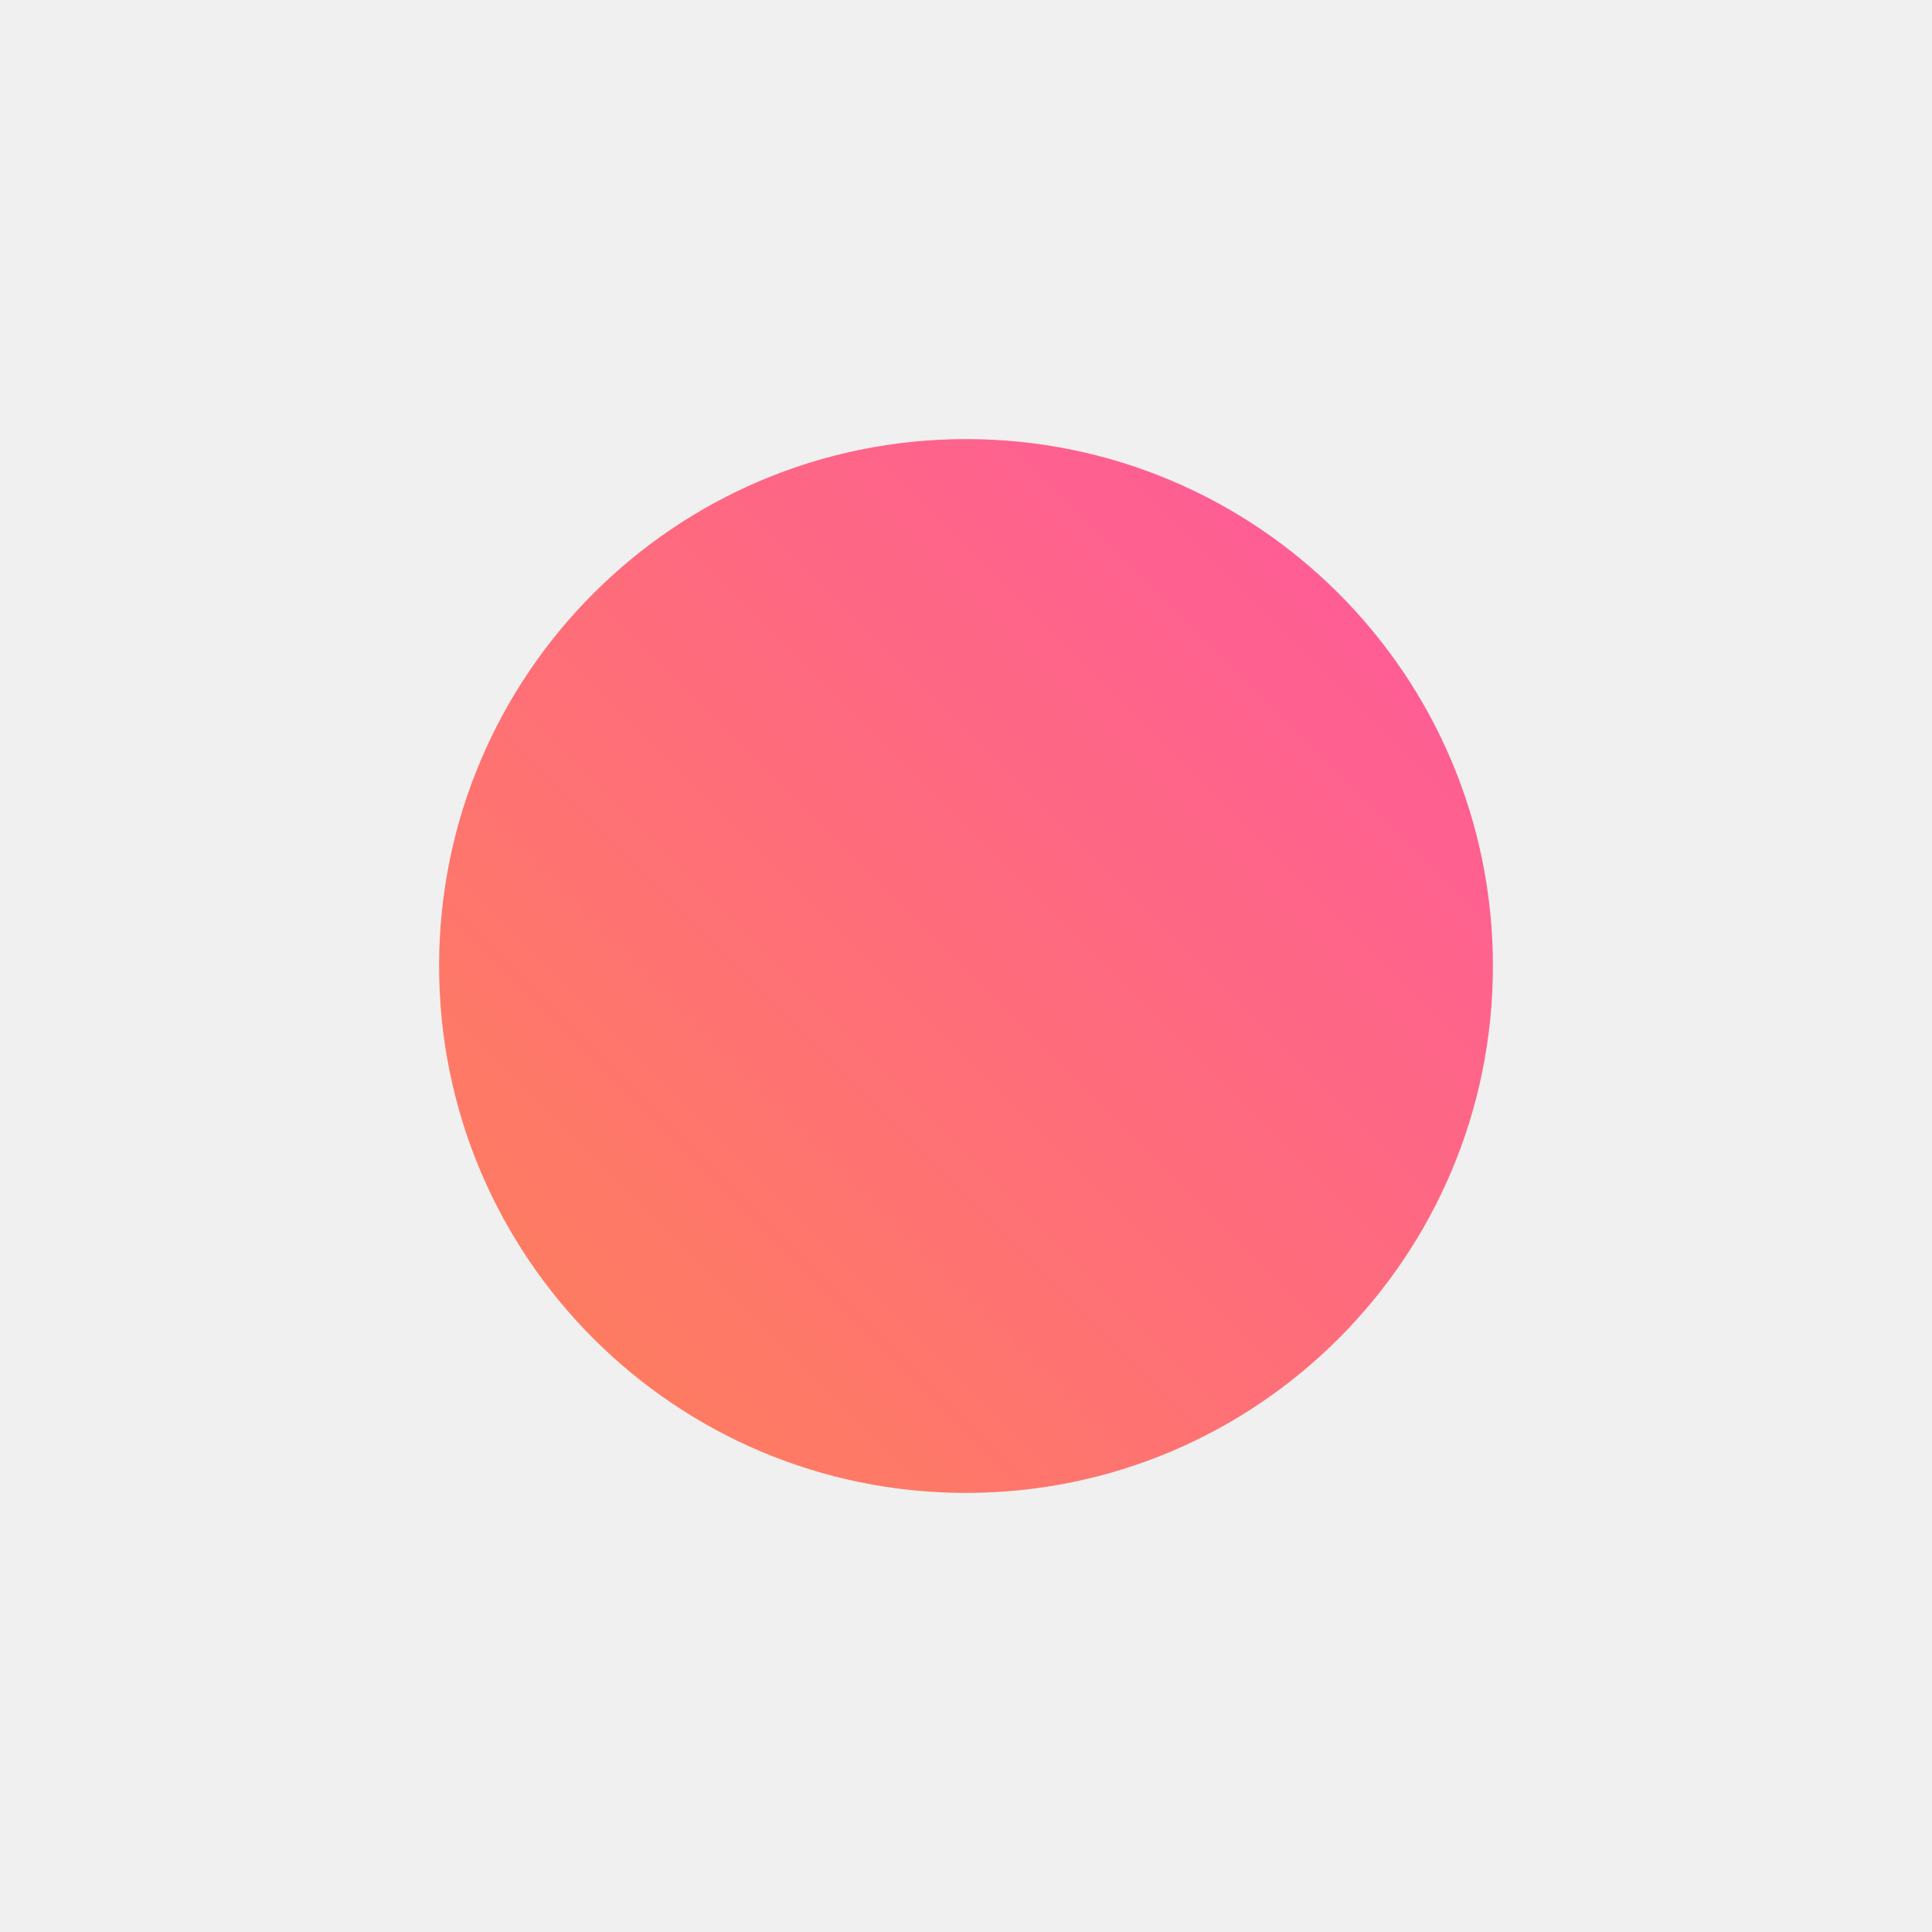
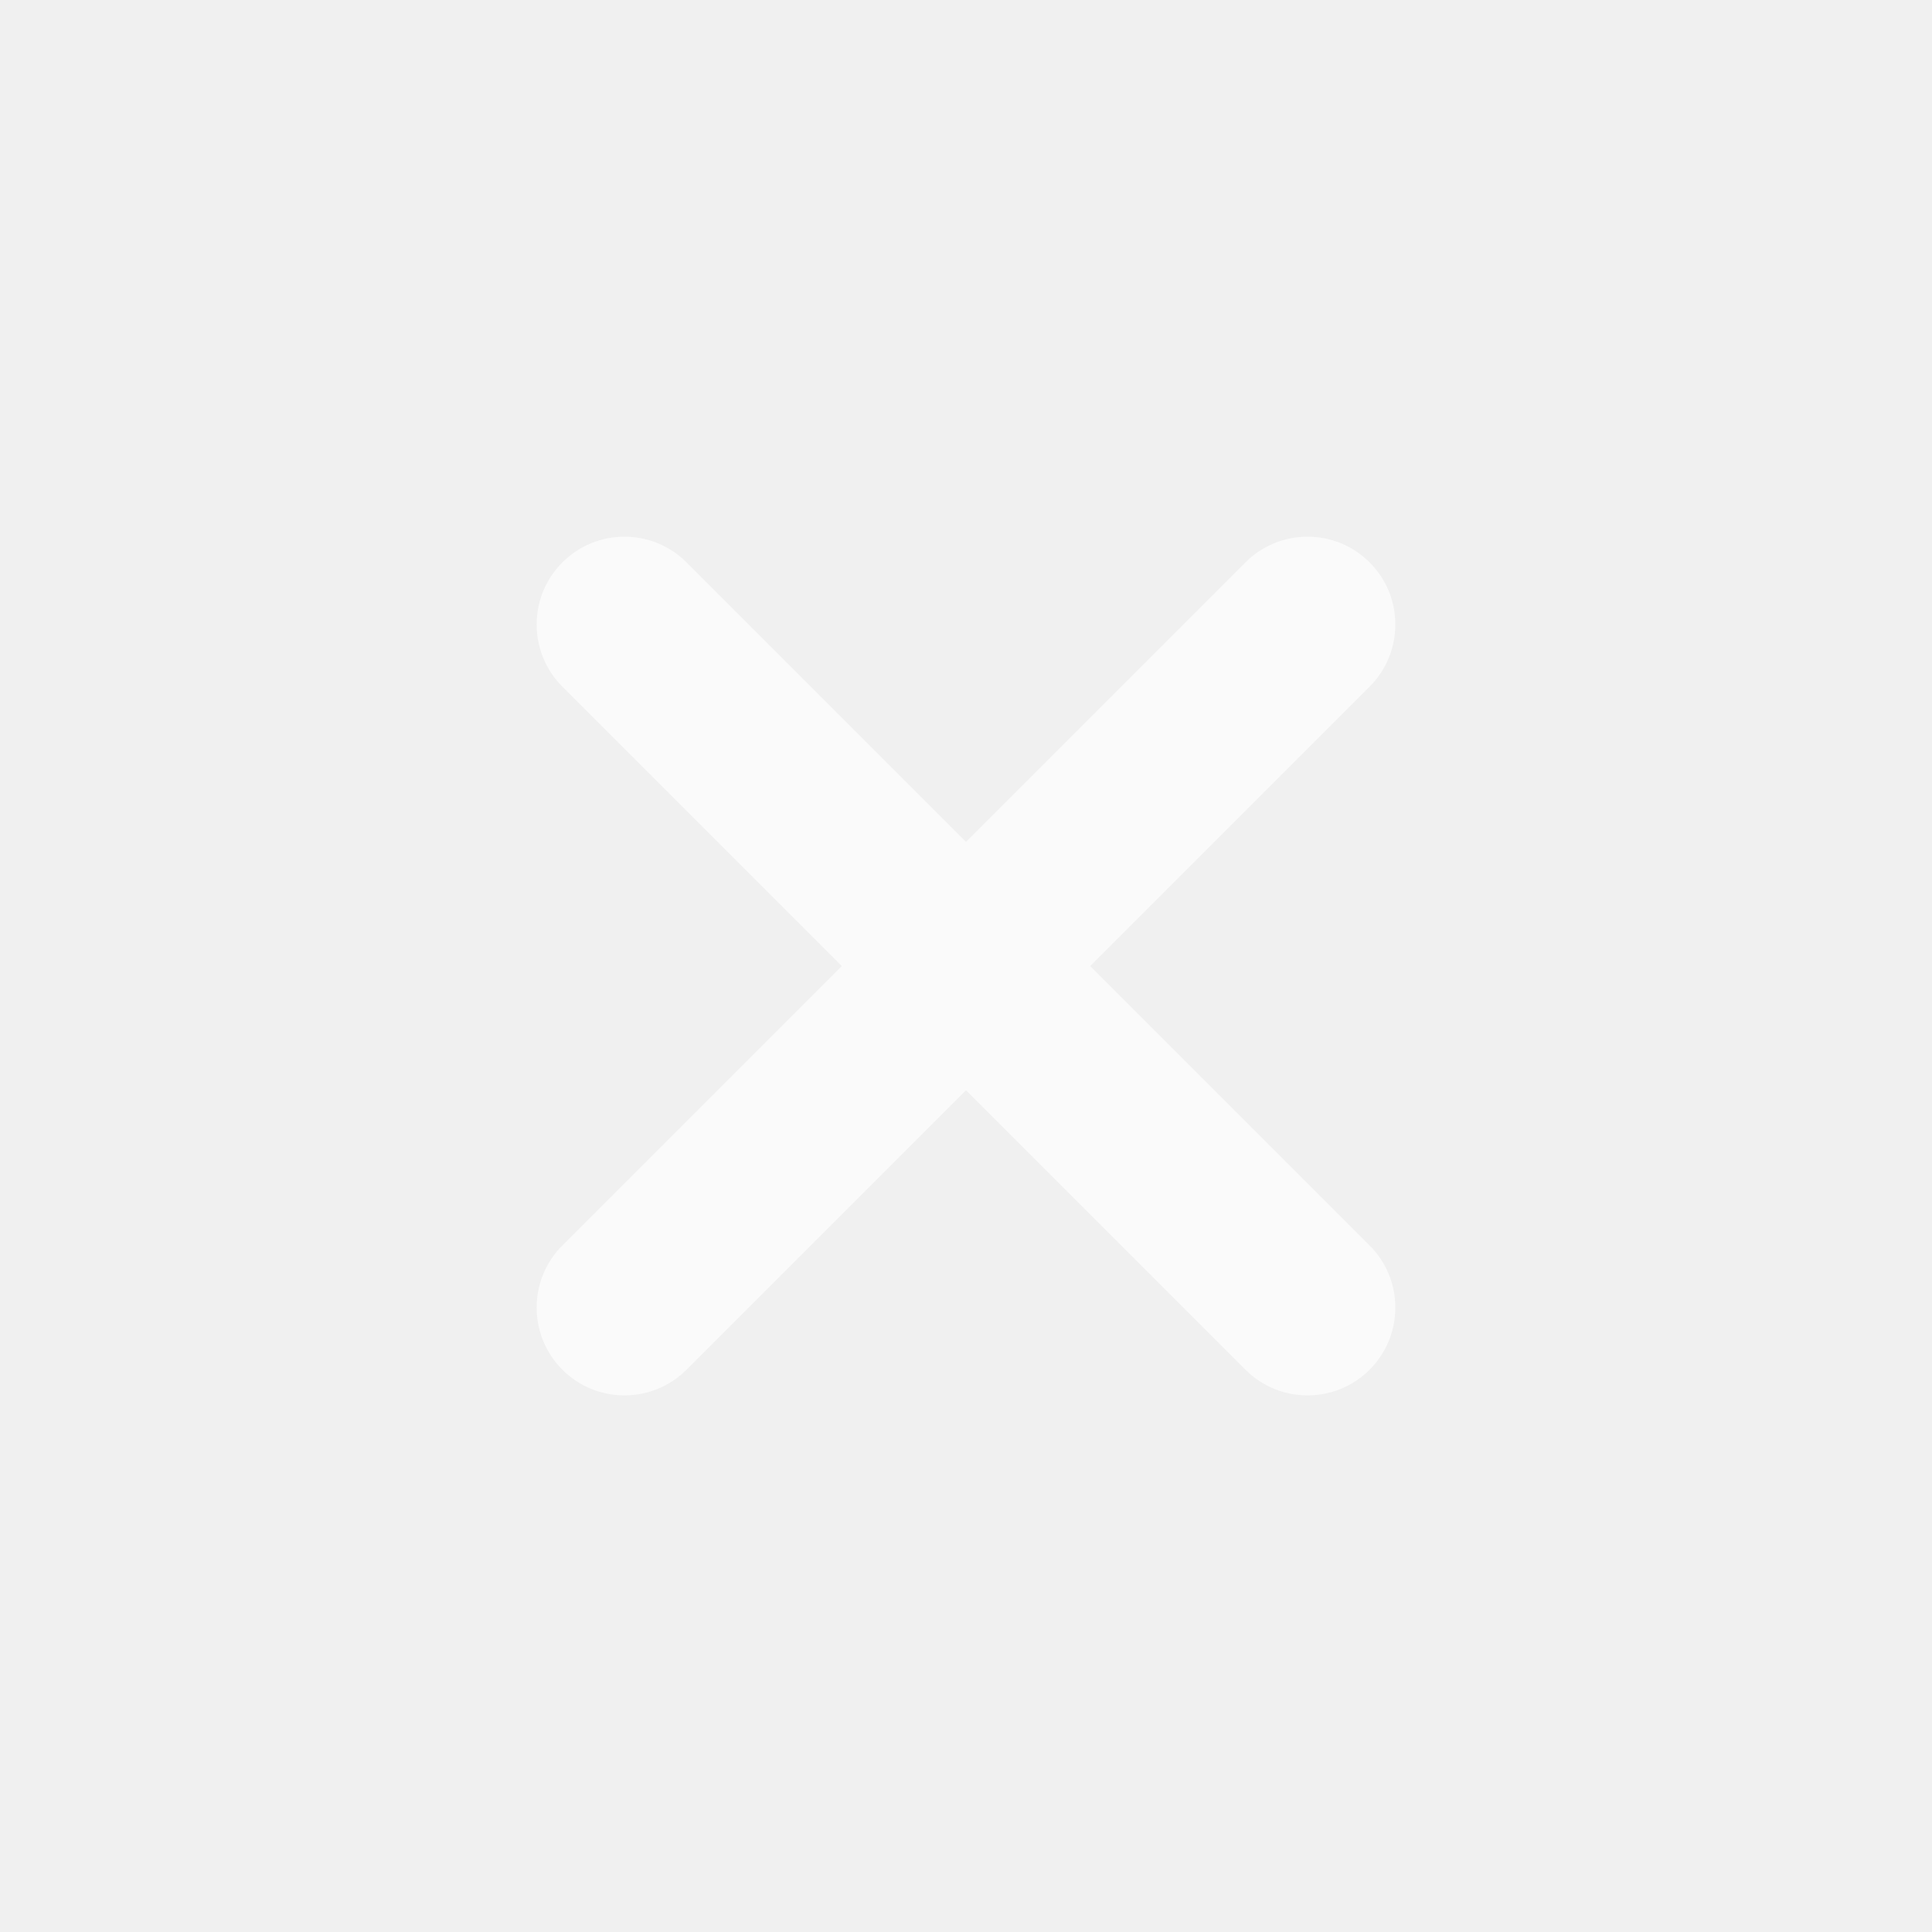
- <svg xmlns="http://www.w3.org/2000/svg" xmlns:xlink="http://www.w3.org/1999/xlink" id="svg4306" width="22" height="22" version="1.1" style="enable-background:new">
+ <svg xmlns="http://www.w3.org/2000/svg" id="svg4306" width="22" height="22" version="1.1" style="enable-background:new">
  <defs id="defs29">
-     <linearGradient id="linearGradient1777">
-       <stop style="stop-color:#ff7d50;stop-opacity:1" offset="0" id="stop1773" />
-       <stop style="stop-color:#ff509b;stop-opacity:1" offset="1" id="stop1775" />
-     </linearGradient>
-     <linearGradient id="linearGradient1769">
-       <stop style="stop-color:#ff7d50;stop-opacity:1" offset="0" id="stop1765" />
-       <stop style="stop-color:#ff509b;stop-opacity:1" offset="1" id="stop1767" />
-     </linearGradient>
-     <linearGradient id="linearGradient1761">
-       <stop style="stop-color:#ff7d50;stop-opacity:1" offset="0" id="stop1757" />
-       <stop style="stop-color:#ff509b;stop-opacity:1" offset="1" id="stop1759" />
-     </linearGradient>
    <filter color-interpolation-filters="sRGB" height="1.048" width="1.048" y="-.024" x="-.024" id="filter11290">
      <feGaussianBlur id="feGaussianBlur880" stdDeviation="0.159" />
    </filter>
    <linearGradient gradientUnits="userSpaceOnUse" gradientTransform="translate(-0.0080452,-5.0139e-5)" y2=".934" y1="14.069" x2="16.101" x1="2.967" id="linearGradient1005">
      <stop id="stop883" offset="0" stop-color="#ff7d50" />
      <stop id="stop885" offset=".516" stop-color="#fa4b5a" />
      <stop id="stop887" offset="1" stop-color="#ff509b" />
    </linearGradient>
    <clipPath id="aw">
      <path id="path890" d="m481 318h22v22h-22z" />
    </clipPath>
    <clipPath id="av">
      <path id="path893" d="m507 318h22v22h-22z" />
    </clipPath>
    <clipPath id="au">
      <path id="path896" d="m530 318h22v22h-22z" />
    </clipPath>
    <clipPath id="at">
      <path id="path899" d="m672 1064c0-1.105 4.925-2 11-2s11 0.895 11 2-4.925 2-11 2-11-0.895-11-2" />
    </clipPath>
    <clipPath id="as">
      <path id="path902" d="m660 1057h51v65.001h-51z" />
    </clipPath>
    <clipPath id="ar">
      <path id="path905" d="m659 517h53v18h-53z" />
    </clipPath>
    <clipPath id="aq">
      <path id="path908" d="m659 500h53v18h-53z" />
    </clipPath>
    <clipPath id="ap">
      <path id="path911" d="m648 112h73v60h-73z" />
    </clipPath>
    <clipPath id="ao">
      <path id="path914" d="m826 1056h59v60h-59z" />
    </clipPath>
    <clipPath id="an">
      <path id="path917" d="m805 276h100v100h-100z" />
    </clipPath>
    <clipPath id="am">
      <path id="path920" d="m145 1063.8h74.152v45.21h-74.152z" />
    </clipPath>
    <clipPath id="al">
      <path id="path923" d="m151 667h57v57h-57z" />
    </clipPath>
    <clipPath id="ak">
      <path id="path926" d="m154 697h51v51h-51z" />
    </clipPath>
    <clipPath id="aj">
      <path id="path929" d="m500.04 864.45h36.012v67.52h-36.012z" />
    </clipPath>
    <clipPath id="ai">
      <path id="path932" d="m836 870.54h47v55.539h-47z" />
    </clipPath>
    <clipPath id="ah">
      <path id="path935" d="m318.03 702.35h62.848v37.991h-62.848z" />
    </clipPath>
    <clipPath id="ag">
      <path id="path938" d="m485.03 133.35h62.847v37.991h-62.847z" />
    </clipPath>
    <clipPath id="af">
      <path id="path941" d="m493.37 677.93h45.643v68.067h-45.643z" />
    </clipPath>
    <clipPath id="ae">
      <path id="path944" d="m144.34 1018.2h71.467v78h-71.467z" />
    </clipPath>
    <clipPath id="ad">
      <path id="path947" d="m293.21 1068.6 66.323-38.292 36.047 62.435-66.323 38.292z" />
    </clipPath>
    <clipPath id="ac">
      <path id="path950" d="m488.86 1054.5h10v10.706h-10z" />
    </clipPath>
    <clipPath id="ab">
      <path id="path953" d="m508 1066.8h10.001v10.705h-10.001z" />
    </clipPath>
    <clipPath id="aa">
      <path id="path956" d="m525 1045.8h10v10.706h-10z" />
    </clipPath>
    <clipPath id="z">
      <path id="path959" d="m836 1043.7h25.5v31.5h-25.5z" />
    </clipPath>
    <clipPath id="y">
      <path id="path962" d="m838 1062.2h24v24h-24z" />
    </clipPath>
    <clipPath id="x">
      <path id="path965" d="m134 489.24h7v6h-7z" />
    </clipPath>
    <clipPath id="w">
      <path id="path968" d="m216 489.24h7v6h-7z" />
    </clipPath>
    <clipPath id="v">
      <path id="path971" d="m838 477.24h22v22h-22z" />
    </clipPath>
    <clipPath id="u">
      <path id="path974" d="m704 1061.2h25v25h-25z" />
    </clipPath>
    <clipPath id="t">
      <path id="path977" d="m663.04 1078.6-1.808-3.514-21.07-47.453c13.336-18.439 48.336-26.938 73.836-3.439 0.842 0 6.476 6.246 6 7l-18.386 25.895c-0.483 0.765-1.453 0.946-2.177 0.431l-15.505-11.011c-0.359-0.255-0.847-0.153-1.07 0.238l-18.272 31.869c-0.218 0.384-0.502 0.578-0.782 0.578-0.282 0-0.561-0.197-0.766-0.594" />
    </clipPath>
    <clipPath id="s">
      <path id="path980" d="m127 820.24h100v100h-100z" />
    </clipPath>
    <clipPath id="r">
      <path id="path983" d="m809 680.24c0-22.092 17.908-40 40-40s40 17.908 40 40c0 22.091-17.908 40-40 40s-40-17.909-40-40" />
    </clipPath>
    <clipPath id="q">
      <path id="path986" d="m658 469.24h44v45h-44z" />
    </clipPath>
    <clipPath id="p">
      <path id="path989" d="m651 271.24h58v58h-58z" />
    </clipPath>
    <clipPath id="o">
      <path id="path992" d="m662 307.24h38v8h-38z" />
    </clipPath>
    <clipPath id="n">
      <path id="path995" d="m858.98 137.24c0.013-0.101 0.021-0.203 0.021-0.307v-6.693h15.75c1.237 0 2.25-1.013 2.25-2.25v-11.25l-27-4.5-27 4.5v-2.25l27-4.5 27 4.5v-27c0-1.237-1.013-2.25-2.25-2.25h-49.5c-1.237 0-2.25 1.013-2.25 2.25v-4.25h54v54zm-35.979 0v-9.25c0 1.237 1.013 2.25 2.25 2.25h15.75v6.693c0 0.104 7e-3 0.207 0.02 0.307zm22.5-7h9v4.5h-9zm1.125-9c-0.62 0-1.125-0.506-1.125-1.125v-2.25c0-0.619 0.505-1.125 1.125-1.125h6.75c0.619 0 1.125 0.506 1.125 1.125v2.25c0 0.619-0.506 1.125-1.125 1.125z" />
    </clipPath>
    <clipPath id="m">
      <path id="path998" d="m531.27 136.24c6.325-2.29 10.727-8.277 10.727-15.484 0-11.316-10.2-20.563-25.65-34.575l-4.35-3.941-4.35 3.941c-15.45 14.012-25.65 23.259-25.65 34.575v-39.516h60v55zm-26.983 0c2.995-1.052 5.686-2.883 7.71-5.25 2.024 2.367 4.715 4.198 7.71 5.25zm-22.29 0v-15.484c0 7.207 4.402 13.194 10.727 15.484z" />
    </clipPath>
    <clipPath id="l">
      <path id="path1001" d="m648 79.241h64v64h-64z" />
    </clipPath>
    <clipPath id="k">
      <path id="path1004" d="m500 691.74c0-3.037 2.463-5.5 5.5-5.5s5.5 2.463 5.5 5.5-2.463 5.5-5.5 5.5-5.5-2.463-5.5-5.5" />
    </clipPath>
    <clipPath id="j">
      <path id="path1007" d="m500 669.74c0-3.037 2.463-5.5 5.5-5.5s5.5 2.463 5.5 5.5c0 3.038-2.463 5.5-5.5 5.5s-5.5-2.462-5.5-5.5" />
    </clipPath>
    <clipPath id="i">
      <path id="path1010" d="m494 680.74c0-3.037 2.462-5.5 5.5-5.5s5.5 2.463 5.5 5.5c0 3.038-2.462 5.5-5.5 5.5s-5.5-2.462-5.5-5.5" />
    </clipPath>
    <clipPath id="h">
      <path id="path1013" d="m513 691.74c0-3.037 2.463-5.5 5.5-5.5s5.5 2.463 5.5 5.5-2.463 5.5-5.5 5.5-5.5-2.463-5.5-5.5" />
    </clipPath>
    <clipPath id="g">
      <path id="path1016" d="m513 669.74c0-3.037 2.463-5.5 5.5-5.5s5.5 2.463 5.5 5.5c0 3.038-2.463 5.5-5.5 5.5s-5.5-2.462-5.5-5.5" />
    </clipPath>
    <clipPath id="f-0">
      <path id="path1019" d="m507 680.74c0-3.037 2.463-5.5 5.5-5.5s5.5 2.463 5.5 5.5c0 3.038-2.463 5.5-5.5 5.5s-5.5-2.462-5.5-5.5" />
    </clipPath>
    <clipPath id="e-7">
      <path id="path1022" d="m520 680.74c0-3.037 2.463-5.5 5.5-5.5s5.5 2.463 5.5 5.5c0 3.038-2.463 5.5-5.5 5.5s-5.5-2.462-5.5-5.5" />
    </clipPath>
    <clipPath id="d-8">
      <path id="path1025" d="m321 322.24c-4.97 0-9-4.029-9-9 0-4.97 4.03-9 9-9h45c4.971 0 9 4.03 9 9 0 4.971-4.029 9-9 9z" />
    </clipPath>
    <clipPath id="c">
      <path id="path1028" d="m322 297.24c-4.971 0-9-4.029-9-9 0-4.97 4.029-9 9-9h45c4.971 0 9 4.03 9 9 0 4.971-4.029 9-9 9z" />
    </clipPath>
    <clipPath id="b-6">
      <path id="path1031" d="m155 83.24h44v53h-44z" />
    </clipPath>
    <filter color-interpolation-filters="sRGB" height="1.19" width="1.32" y="-.095" x="-.16" id="filter2174">
      <feGaussianBlur id="feGaussianBlur1034" stdDeviation="0.256" />
    </filter>
-     <linearGradient xlink:href="#linearGradient1761" id="linearGradient1763" x1="1296" y1="261" x2="1308" y2="249" gradientUnits="userSpaceOnUse" />
-     <linearGradient xlink:href="#linearGradient1769" id="linearGradient1771" x1="1295.761" y1="261.101" x2="1308.108" y2="249.151" gradientUnits="userSpaceOnUse" />
-     <linearGradient xlink:href="#linearGradient1777" id="linearGradient1779" x1="1295.745" y1="260.827" x2="1308.108" y2="249.191" gradientUnits="userSpaceOnUse" />
  </defs>
  <g id="active-center">
    <rect id="rect4175" width="22" height="22" x="0" y="0" style="opacity:0.001;fill:#000000;fill-opacity:1;fill-rule:nonzero;stroke:none;stroke-width:2;stroke-linecap:round;stroke-linejoin:round;stroke-miterlimit:4;stroke-dasharray:none;stroke-opacity:1" />
-     <g transform="translate(-83.62499,158.6378)" id="titlebutton-close" style="display:inline">
-       <g id="g6202" style="display:inline;opacity:1" transform="translate(-1207.375,-402.6378)">
-         <ellipse cy="255" cx="1302" style="display:inline;opacity:0.95;fill:url(#linearGradient1763);fill-opacity:1;stroke:none;stroke-width:0;stroke-linecap:butt;stroke-linejoin:miter;stroke-miterlimit:4;stroke-dasharray:none;stroke-dashoffset:0;stroke-opacity:1" id="ellipse6176" rx="6" ry="6" />
-         <path style="display:inline;opacity:0;fill:#6e6e6e;fill-opacity:1;stroke:none;stroke-width:0;stroke-linecap:butt;stroke-linejoin:miter;stroke-miterlimit:4;stroke-dasharray:none;stroke-dashoffset:0;stroke-opacity:1" d="m 1302,248 a 7,7 0 0 0 -7,7 7,7 0 0 0 7,7 7,7 0 0 0 7,-7 7,7 0 0 0 -7,-7 z m 0,1 a 6,6 0 0 1 6,6 6,6 0 0 1 -6,6 6,6 0 0 1 -6,-6 6,6 0 0 1 6,-6 z" id="path6178" />
-         <g id="g6200" transform="translate(1294,247)" style="fill:#c0e3ff;fill-opacity:1">
-           <g transform="translate(-81.0002,-967)" style="display:inline;fill:#c0e3ff;fill-opacity:1" id="g6180" />
-           <g transform="translate(-81.0002,-967)" id="g6182" style="fill:#c0e3ff;fill-opacity:1" />
-           <g transform="translate(-81.0002,-967)" id="g6184" style="fill:#c0e3ff;fill-opacity:1" />
-           <g transform="translate(-81.0002,-967)" id="g6186" style="fill:#c0e3ff;fill-opacity:1" />
-           <g transform="translate(-81.0002,-967)" id="g6188" style="fill:#c0e3ff;fill-opacity:1" />
-           <g transform="translate(-81.0002,-967)" style="display:inline;fill:#c0e3ff;fill-opacity:1" id="g6190" />
-           <g transform="translate(-81.0002,-967)" style="display:inline;fill:#c0e3ff;fill-opacity:1" id="g6192" />
-           <g transform="translate(-81.0002,-967)" style="display:inline;fill:#c0e3ff;fill-opacity:1" id="g6194" />
-           <g transform="translate(-81.0002,-967)" style="display:inline;fill:#c0e3ff;fill-opacity:1" id="g6198" />
-         </g>
-       </g>
-       <rect y="-155.638" x="86.625" height="16" width="16" id="rect6204" style="display:inline;opacity:1;fill:none;fill-opacity:1;stroke:none;stroke-width:1;stroke-linecap:butt;stroke-linejoin:miter;stroke-miterlimit:4;stroke-dasharray:none;stroke-dashoffset:0;stroke-opacity:0" />
+     <g transform="translate(20,0.5000001)" id="g1011">
+       <rect transform="matrix(-0.7071068,-0.7071068,-0.7071068,0.7071068,0,0)" ry="1" y="7.289" x="-2.061" height="13" width="2" id="rect999" style="opacity:1;fill:#fafafa;fill-opacity:1;fill-rule:evenodd;stroke:none;stroke-width:0.589;stroke-linecap:round;stroke-linejoin:miter;stroke-miterlimit:4;stroke-dasharray:none;stroke-dashoffset:3;stroke-opacity:1;paint-order:stroke fill markers" />
+       <rect style="opacity:1;fill:#fafafa;fill-opacity:1;fill-rule:evenodd;stroke:none;stroke-width:0.589;stroke-linecap:round;stroke-linejoin:miter;stroke-miterlimit:4;stroke-dasharray:none;stroke-dashoffset:3;stroke-opacity:1;paint-order:stroke fill markers" id="rect1007" width="2" height="13" x="-14.789" y="-5.439" ry="1" transform="rotate(-45)" />
    </g>
  </g>
-   <g style="display:inline" transform="matrix(1.375,0,0,1.375,-118.508,241.613)" id="hover-center">
-     <g id="g6344" style="display:inline;opacity:1" transform="translate(-1207.375,-402.6378)">
-       <ellipse cy="255" cx="1302" style="display:inline;opacity:0.95;fill:url(#linearGradient1771);fill-opacity:1;stroke:none;stroke-width:0;stroke-linecap:butt;stroke-linejoin:miter;stroke-miterlimit:4;stroke-dasharray:none;stroke-dashoffset:0;stroke-opacity:1" id="ellipse6320" rx="6" ry="6" />
-       <path style="display:inline;opacity:0;fill:#6e6e6e;fill-opacity:1;stroke:none;stroke-width:0;stroke-linecap:butt;stroke-linejoin:miter;stroke-miterlimit:4;stroke-dasharray:none;stroke-dashoffset:0;stroke-opacity:1" d="m 1302,248 a 7,7 0 0 0 -7,7 7,7 0 0 0 7,7 7,7 0 0 0 7,-7 7,7 0 0 0 -7,-7 z m 0,1 a 6,6 0 0 1 6,6 6,6 0 0 1 -6,6 6,6 0 0 1 -6,-6 6,6 0 0 1 6,-6 z" id="path6322" />
-       <g id="g6342" transform="translate(1294,247)" style="fill:#c0e3ff;fill-opacity:1">
-         <g transform="translate(-81.0002,-967)" style="display:inline;fill:#c0e3ff;fill-opacity:1" id="g6324" />
-         <g transform="translate(-81.0002,-967)" id="g6326" style="fill:#c0e3ff;fill-opacity:1" />
-         <g transform="translate(-81.0002,-967)" id="g6328" style="fill:#c0e3ff;fill-opacity:1" />
-         <g transform="translate(-81.0002,-967)" id="g6330" style="fill:#c0e3ff;fill-opacity:1" />
-         <g transform="translate(-81.0002,-967)" id="g6332" style="fill:#c0e3ff;fill-opacity:1" />
-         <g transform="translate(-81.0002,-967)" style="display:inline;fill:#c0e3ff;fill-opacity:1" id="g6334" />
-         <g transform="translate(-81.0002,-967)" style="display:inline;fill:#c0e3ff;fill-opacity:1" id="g6336" />
-         <g transform="translate(-81.0002,-967)" style="display:inline;fill:#c0e3ff;fill-opacity:1" id="g6338" />
-         <g transform="translate(-81.0002,-967)" style="display:inline;fill:#c0e3ff;fill-opacity:1" id="g6340" />
+   <g id="inactive-center">
+     <rect id="rect4225" width="22" height="22" x="28.132" y="-0.264" style="opacity:0.001;fill:#000000;fill-opacity:1;fill-rule:nonzero;stroke:none;stroke-width:2;stroke-linecap:round;stroke-linejoin:round;stroke-miterlimit:4;stroke-dasharray:none;stroke-opacity:1" />
+     <g id="g1080" transform="translate(48.13162,0.2363333)">
+       <path style="opacity:0.3;fill:#fafafa;fill-opacity:1;fill-rule:evenodd;stroke:none;stroke-width:0.589;stroke-linecap:round;stroke-linejoin:miter;stroke-miterlimit:4;stroke-dasharray:none;stroke-dashoffset:3;stroke-opacity:1;paint-order:stroke fill markers" d="M 35.242 5.846 C 34.987 5.846 34.731 5.945 34.535 6.141 C 34.143 6.532 34.143 7.163 34.535 7.555 L 37.717 10.736 L 34.535 13.918 C 34.143 14.31 34.143 14.94 34.535 15.332 C 34.927 15.724 35.557 15.724 35.949 15.332 L 39.133 12.15 L 42.314 15.332 C 42.706 15.724 43.337 15.724 43.729 15.332 C 44.12 14.94 44.12 14.31 43.729 13.918 L 40.547 10.736 L 43.729 7.555 C 44.12 7.163 44.12 6.532 43.729 6.141 C 43.337 5.749 42.706 5.749 42.314 6.141 L 39.133 9.322 L 35.949 6.141 C 35.753 5.945 35.498 5.846 35.242 5.846 z " transform="translate(-48.13162,-0.2363333)" id="rect1076" />
+     </g>
+   </g>
+   <g id="deactivated-center">
+     <rect style="opacity:0.001;fill:#000000;fill-opacity:1;fill-rule:nonzero;stroke:none;stroke-width:2;stroke-linecap:round;stroke-linejoin:round;stroke-miterlimit:4;stroke-dasharray:none;stroke-opacity:1" y="-0.264" x="57.662" height="22" width="22" id="rect1082" />
+     <g id="g1142" transform="translate(77.66232,0.2363333)">
+       <path style="opacity:0.3;fill:#fafafa;fill-opacity:1;fill-rule:evenodd;stroke:none;stroke-width:0.589;stroke-linecap:round;stroke-linejoin:miter;stroke-miterlimit:4;stroke-dasharray:none;stroke-dashoffset:3;stroke-opacity:1;paint-order:stroke fill markers" d="M 64.773 5.846 C 64.518 5.846 64.262 5.945 64.066 6.141 C 63.675 6.532 63.675 7.163 64.066 7.555 L 67.248 10.736 L 64.066 13.918 C 63.675 14.31 63.675 14.94 64.066 15.332 C 64.458 15.724 65.089 15.724 65.48 15.332 L 68.662 12.15 L 71.844 15.332 C 72.235 15.724 72.866 15.724 73.258 15.332 C 73.65 14.94 73.65 14.31 73.258 13.918 L 70.076 10.736 L 73.258 7.555 C 73.65 7.163 73.65 6.532 73.258 6.141 C 72.866 5.749 72.235 5.749 71.844 6.141 L 68.662 9.322 L 65.48 6.141 C 65.285 5.945 65.029 5.846 64.773 5.846 z " transform="translate(-77.66232,-0.2363333)" id="rect1138" />
+     </g>
+   </g>
+   <g id="hover-center">
+     <rect y="27.361" x="-9.9853516e-08" height="22" width="22" id="rect6348" style="display:inline;opacity:1;fill:none;fill-opacity:1;stroke:none;stroke-width:1.375;stroke-linecap:butt;stroke-linejoin:miter;stroke-miterlimit:4;stroke-dasharray:none;stroke-dashoffset:0;stroke-opacity:0" />
+     <g transform="translate(28.05085,0.06435436)" id="g1192">
+       <circle style="opacity:0.1;fill:#fafafa;fill-opacity:1;fill-rule:evenodd;stroke:none;stroke-width:0.8;stroke-linecap:round;stroke-linejoin:miter;stroke-miterlimit:4;stroke-dasharray:none;stroke-dashoffset:3;stroke-opacity:1;paint-order:stroke fill markers" id="path1182" cx="-17.051" cy="38.297" r="11" />
+       <g transform="translate(-8.050846,27.79661)" id="g1041">
+         <rect transform="matrix(-0.7071068,-0.7071068,-0.7071068,0.7071068,0,0)" ry="1" y="7.289" x="-2.061" height="13" width="2" id="rect1037" style="opacity:1;fill:#fafafa;fill-opacity:1;fill-rule:evenodd;stroke:none;stroke-width:0.589;stroke-linecap:round;stroke-linejoin:miter;stroke-miterlimit:4;stroke-dasharray:none;stroke-dashoffset:3;stroke-opacity:1;paint-order:stroke fill markers" />
+         <rect style="opacity:1;fill:#fafafa;fill-opacity:1;fill-rule:evenodd;stroke:none;stroke-width:0.589;stroke-linecap:round;stroke-linejoin:miter;stroke-miterlimit:4;stroke-dasharray:none;stroke-dashoffset:3;stroke-opacity:1;paint-order:stroke fill markers" id="rect1039" width="2" height="13" x="-14.789" y="-5.439" ry="1" transform="rotate(-45)" />
      </g>
    </g>
-     <path style="color:#bebebe;font-style:normal;font-variant:normal;font-weight:normal;font-stretch:normal;font-size:medium;line-height:normal;font-family:'Andale Mono';-inkscape-font-specification:'Andale Mono';text-indent:0;text-align:start;text-decoration:none;text-decoration-line:none;letter-spacing:normal;word-spacing:normal;text-transform:none;writing-mode:lr-tb;direction:ltr;text-anchor:start;display:inline;overflow:visible;visibility:visible;opacity:1;fill:#ffffff;fill-opacity:1;fill-rule:nonzero;stroke:none;stroke-width:1.781;marker:none;enable-background:new" id="path6346" d="m 91.626,-150.638 h 0.75 c 0.008,-9e-5 0.016,-3.5e-4 0.023,0 0.191,0.008 0.382,0.096 0.516,0.234 l 1.711,1.711 1.734,-1.711 c 0.199,-0.173 0.335,-0.229 0.516,-0.234 h 0.75 v 0.75 c 0,0.215 -0.026,0.413 -0.188,0.562 l -1.711,1.711 1.688,1.688 c 0.141,0.141 0.211,0.34 0.211,0.539 v 0.75 h -0.75 c -0.199,-1e-5 -0.398,-0.07 -0.539,-0.211 l -1.711,-1.711 -1.711,1.711 c -0.141,0.141 -0.34,0.211 -0.539,0.211 h -0.75 v -0.75 c 0,-0.199 0.07,-0.398 0.211,-0.539 l 1.711,-1.688 -1.711,-1.711 c -0.158,-0.146 -0.227,-0.352 -0.211,-0.562 v -0.75 z" />
-     <rect y="-155.638" x="86.625" height="16" width="16" id="rect6348" style="display:inline;opacity:1;fill:none;fill-opacity:1;stroke:none;stroke-width:1;stroke-linecap:butt;stroke-linejoin:miter;stroke-miterlimit:4;stroke-dasharray:none;stroke-dashoffset:0;stroke-opacity:0" />
  </g>
-   <g style="display:inline" id="pressed-center" transform="matrix(1.375,0,0,1.375,-118.508,272.9894)">
-     <g transform="translate(-1207.375,-402.6378)" style="display:inline;opacity:1" id="g6440">
-       <ellipse ry="6" rx="6" id="ellipse6416" style="display:inline;opacity:0.95;fill:url(#linearGradient1779);fill-opacity:1;stroke:none;stroke-width:0;stroke-linecap:butt;stroke-linejoin:miter;stroke-miterlimit:4;stroke-dasharray:none;stroke-dashoffset:0;stroke-opacity:1" cx="1302" cy="255" />
-       <path id="path6418" d="m 1302,248 a 7,7 0 0 0 -7,7 7,7 0 0 0 7,7 7,7 0 0 0 7,-7 7,7 0 0 0 -7,-7 z m 0,1 a 6,6 0 0 1 6,6 6,6 0 0 1 -6,6 6,6 0 0 1 -6,-6 6,6 0 0 1 6,-6 z" style="display:inline;opacity:0;fill:#6e6e6e;fill-opacity:1;stroke:none;stroke-width:0;stroke-linecap:butt;stroke-linejoin:miter;stroke-miterlimit:4;stroke-dasharray:none;stroke-dashoffset:0;stroke-opacity:1" />
-       <g style="fill:#c0e3ff;fill-opacity:1" transform="translate(1294,247)" id="g6438">
-         <g id="g6420" style="display:inline;fill:#c0e3ff;fill-opacity:1" transform="translate(-81.0002,-967)" />
-         <g style="fill:#c0e3ff;fill-opacity:1" id="g6422" transform="translate(-81.0002,-967)" />
-         <g style="fill:#c0e3ff;fill-opacity:1" id="g6424" transform="translate(-81.0002,-967)" />
-         <g style="fill:#c0e3ff;fill-opacity:1" id="g6426" transform="translate(-81.0002,-967)" />
-         <g style="fill:#c0e3ff;fill-opacity:1" id="g6428" transform="translate(-81.0002,-967)" />
-         <g id="g6430" style="display:inline;fill:#c0e3ff;fill-opacity:1" transform="translate(-81.0002,-967)" />
-         <g id="g6432" style="display:inline;fill:#c0e3ff;fill-opacity:1" transform="translate(-81.0002,-967)" />
-         <g id="g6434" style="display:inline;fill:#c0e3ff;fill-opacity:1" transform="translate(-81.0002,-967)" />
-         <g id="g6436" style="display:inline;fill:#c0e3ff;fill-opacity:1" transform="translate(-81.0002,-967)" />
+   <g id="pressed-center" transform="translate(-0.8561286)">
+     <rect style="display:inline;opacity:1;fill:none;fill-opacity:1;stroke:none;stroke-width:1.375;stroke-linecap:butt;stroke-linejoin:miter;stroke-miterlimit:4;stroke-dasharray:none;stroke-dashoffset:0;stroke-opacity:0" id="rect6444" width="22" height="22" x="0.856" y="58.342" />
+     <g transform="translate(31.70516,1.985015)" id="g1210">
+       <circle style="opacity:0.2;fill:#fafafa;fill-opacity:1;fill-rule:evenodd;stroke:none;stroke-width:0.587;stroke-linecap:round;stroke-linejoin:miter;stroke-miterlimit:4;stroke-dasharray:none;stroke-dashoffset:3;stroke-opacity:1;paint-order:stroke fill markers" id="path1202" cx="-19.849" cy="67.357" r="11" />
+       <g id="g1053" transform="translate(-10.84903,56.85703)">
+         <rect style="opacity:1;fill:#fafafa;fill-opacity:1;fill-rule:evenodd;stroke:none;stroke-width:0.589;stroke-linecap:round;stroke-linejoin:miter;stroke-miterlimit:4;stroke-dasharray:none;stroke-dashoffset:3;stroke-opacity:1;paint-order:stroke fill markers" id="rect1049" width="2" height="13" x="-2.061" y="7.289" ry="1" transform="matrix(-0.7071068,-0.7071068,-0.7071068,0.7071068,0,0)" />
+         <rect transform="rotate(-45)" ry="1" y="-5.439" x="-14.789" height="13" width="2" id="rect1051" style="opacity:1;fill:#fafafa;fill-opacity:1;fill-rule:evenodd;stroke:none;stroke-width:0.589;stroke-linecap:round;stroke-linejoin:miter;stroke-miterlimit:4;stroke-dasharray:none;stroke-dashoffset:3;stroke-opacity:1;paint-order:stroke fill markers" />
      </g>
    </g>
-     <path d="m 91.626,-150.638 h 0.75 c 0.008,-9e-5 0.016,-3.5e-4 0.023,0 0.191,0.008 0.382,0.096 0.516,0.234 l 1.711,1.711 1.734,-1.711 c 0.199,-0.173 0.335,-0.229 0.516,-0.234 h 0.75 v 0.75 c 0,0.215 -0.026,0.413 -0.188,0.562 l -1.711,1.711 1.688,1.688 c 0.141,0.141 0.211,0.34 0.211,0.539 v 0.75 h -0.75 c -0.199,-1e-5 -0.398,-0.07 -0.539,-0.211 l -1.711,-1.711 -1.711,1.711 c -0.141,0.141 -0.34,0.211 -0.539,0.211 h -0.75 v -0.75 c 0,-0.199 0.07,-0.398 0.211,-0.539 l 1.711,-1.688 -1.711,-1.711 c -0.158,-0.146 -0.227,-0.352 -0.211,-0.562 v -0.75 z" id="path6442" style="color:#bebebe;font-style:normal;font-variant:normal;font-weight:normal;font-stretch:normal;font-size:medium;line-height:normal;font-family:'Andale Mono';-inkscape-font-specification:'Andale Mono';text-indent:0;text-align:start;text-decoration:none;text-decoration-line:none;letter-spacing:normal;word-spacing:normal;text-transform:none;writing-mode:lr-tb;direction:ltr;text-anchor:start;display:inline;overflow:visible;visibility:visible;opacity:0.25;fill:#000000;fill-opacity:1;fill-rule:nonzero;stroke:none;stroke-width:1.781;marker:none;enable-background:new" />
-     <rect style="display:inline;opacity:1;fill:none;fill-opacity:1;stroke:none;stroke-width:1;stroke-linecap:butt;stroke-linejoin:miter;stroke-miterlimit:4;stroke-dasharray:none;stroke-dashoffset:0;stroke-opacity:0" id="rect6444" width="16" height="16" x="86.625" y="-155.638" />
  </g>
-   <g id="inactive-center" transform="translate(-40.86838,-0.2636668)">
-     <rect id="rect4225" width="22" height="22" x="69" y="0" style="opacity:0.001;fill:#000000;fill-opacity:1;fill-rule:nonzero;stroke:none;stroke-width:2;stroke-linecap:round;stroke-linejoin:round;stroke-miterlimit:4;stroke-dasharray:none;stroke-opacity:1" />
-     <g id="titlebutton-close-backdrop" transform="translate(-14.62499,158.6378)" style="display:inline">
-       <g transform="translate(-1207.375,-402.6378)" style="display:inline;opacity:1" id="g6532">
-         <ellipse ry="6" rx="6" id="ellipse6508" style="display:inline;opacity:0.95;fill:#1e5fa0;fill-opacity:1;stroke:none;stroke-width:0;stroke-linecap:butt;stroke-linejoin:miter;stroke-miterlimit:4;stroke-dasharray:none;stroke-dashoffset:0;stroke-opacity:1" cx="1302" cy="255" />
-         <path id="path6510" d="m 1302,248 a 7,7 0 0 0 -7,7 7,7 0 0 0 7,7 7,7 0 0 0 7,-7 7,7 0 0 0 -7,-7 z m 0,1 a 6,6 0 0 1 6,6 6,6 0 0 1 -6,6 6,6 0 0 1 -6,-6 6,6 0 0 1 6,-6 z" style="display:inline;opacity:0;fill:#6e6e6e;fill-opacity:1;stroke:none;stroke-width:0;stroke-linecap:butt;stroke-linejoin:miter;stroke-miterlimit:4;stroke-dasharray:none;stroke-dashoffset:0;stroke-opacity:1" />
-         <g style="fill:#c0e3ff;fill-opacity:1" transform="translate(1294,247)" id="g6530">
-           <g id="g6512" style="display:inline;fill:#c0e3ff;fill-opacity:1" transform="translate(-81.0002,-967)" />
-           <g style="fill:#c0e3ff;fill-opacity:1" id="g6514" transform="translate(-81.0002,-967)" />
-           <g style="fill:#c0e3ff;fill-opacity:1" id="g6516" transform="translate(-81.0002,-967)" />
-           <g style="fill:#c0e3ff;fill-opacity:1" id="g6518" transform="translate(-81.0002,-967)" />
-           <g style="fill:#c0e3ff;fill-opacity:1" id="g6520" transform="translate(-81.0002,-967)" />
-           <g id="g6522" style="display:inline;fill:#c0e3ff;fill-opacity:1" transform="translate(-81.0002,-967)" />
-           <g id="g6524" style="display:inline;fill:#c0e3ff;fill-opacity:1" transform="translate(-81.0002,-967)" />
-           <g id="g6526" style="display:inline;fill:#c0e3ff;fill-opacity:1" transform="translate(-81.0002,-967)" />
-           <g id="g6528" style="display:inline;fill:#c0e3ff;fill-opacity:1" transform="translate(-81.0002,-967)" />
-         </g>
-       </g>
-       <rect style="display:inline;opacity:1;fill:none;fill-opacity:1;stroke:none;stroke-width:1;stroke-linecap:butt;stroke-linejoin:miter;stroke-miterlimit:4;stroke-dasharray:none;stroke-dashoffset:0;stroke-opacity:0" id="rect6534" width="16" height="16" x="86.625" y="-155.638" />
-     </g>
-   </g>
-   <use x="0" y="0" xlink:href="#inactive-center" id="deactivated-center" transform="translate(29.5307)" width="100%" height="100%" />
</svg>
